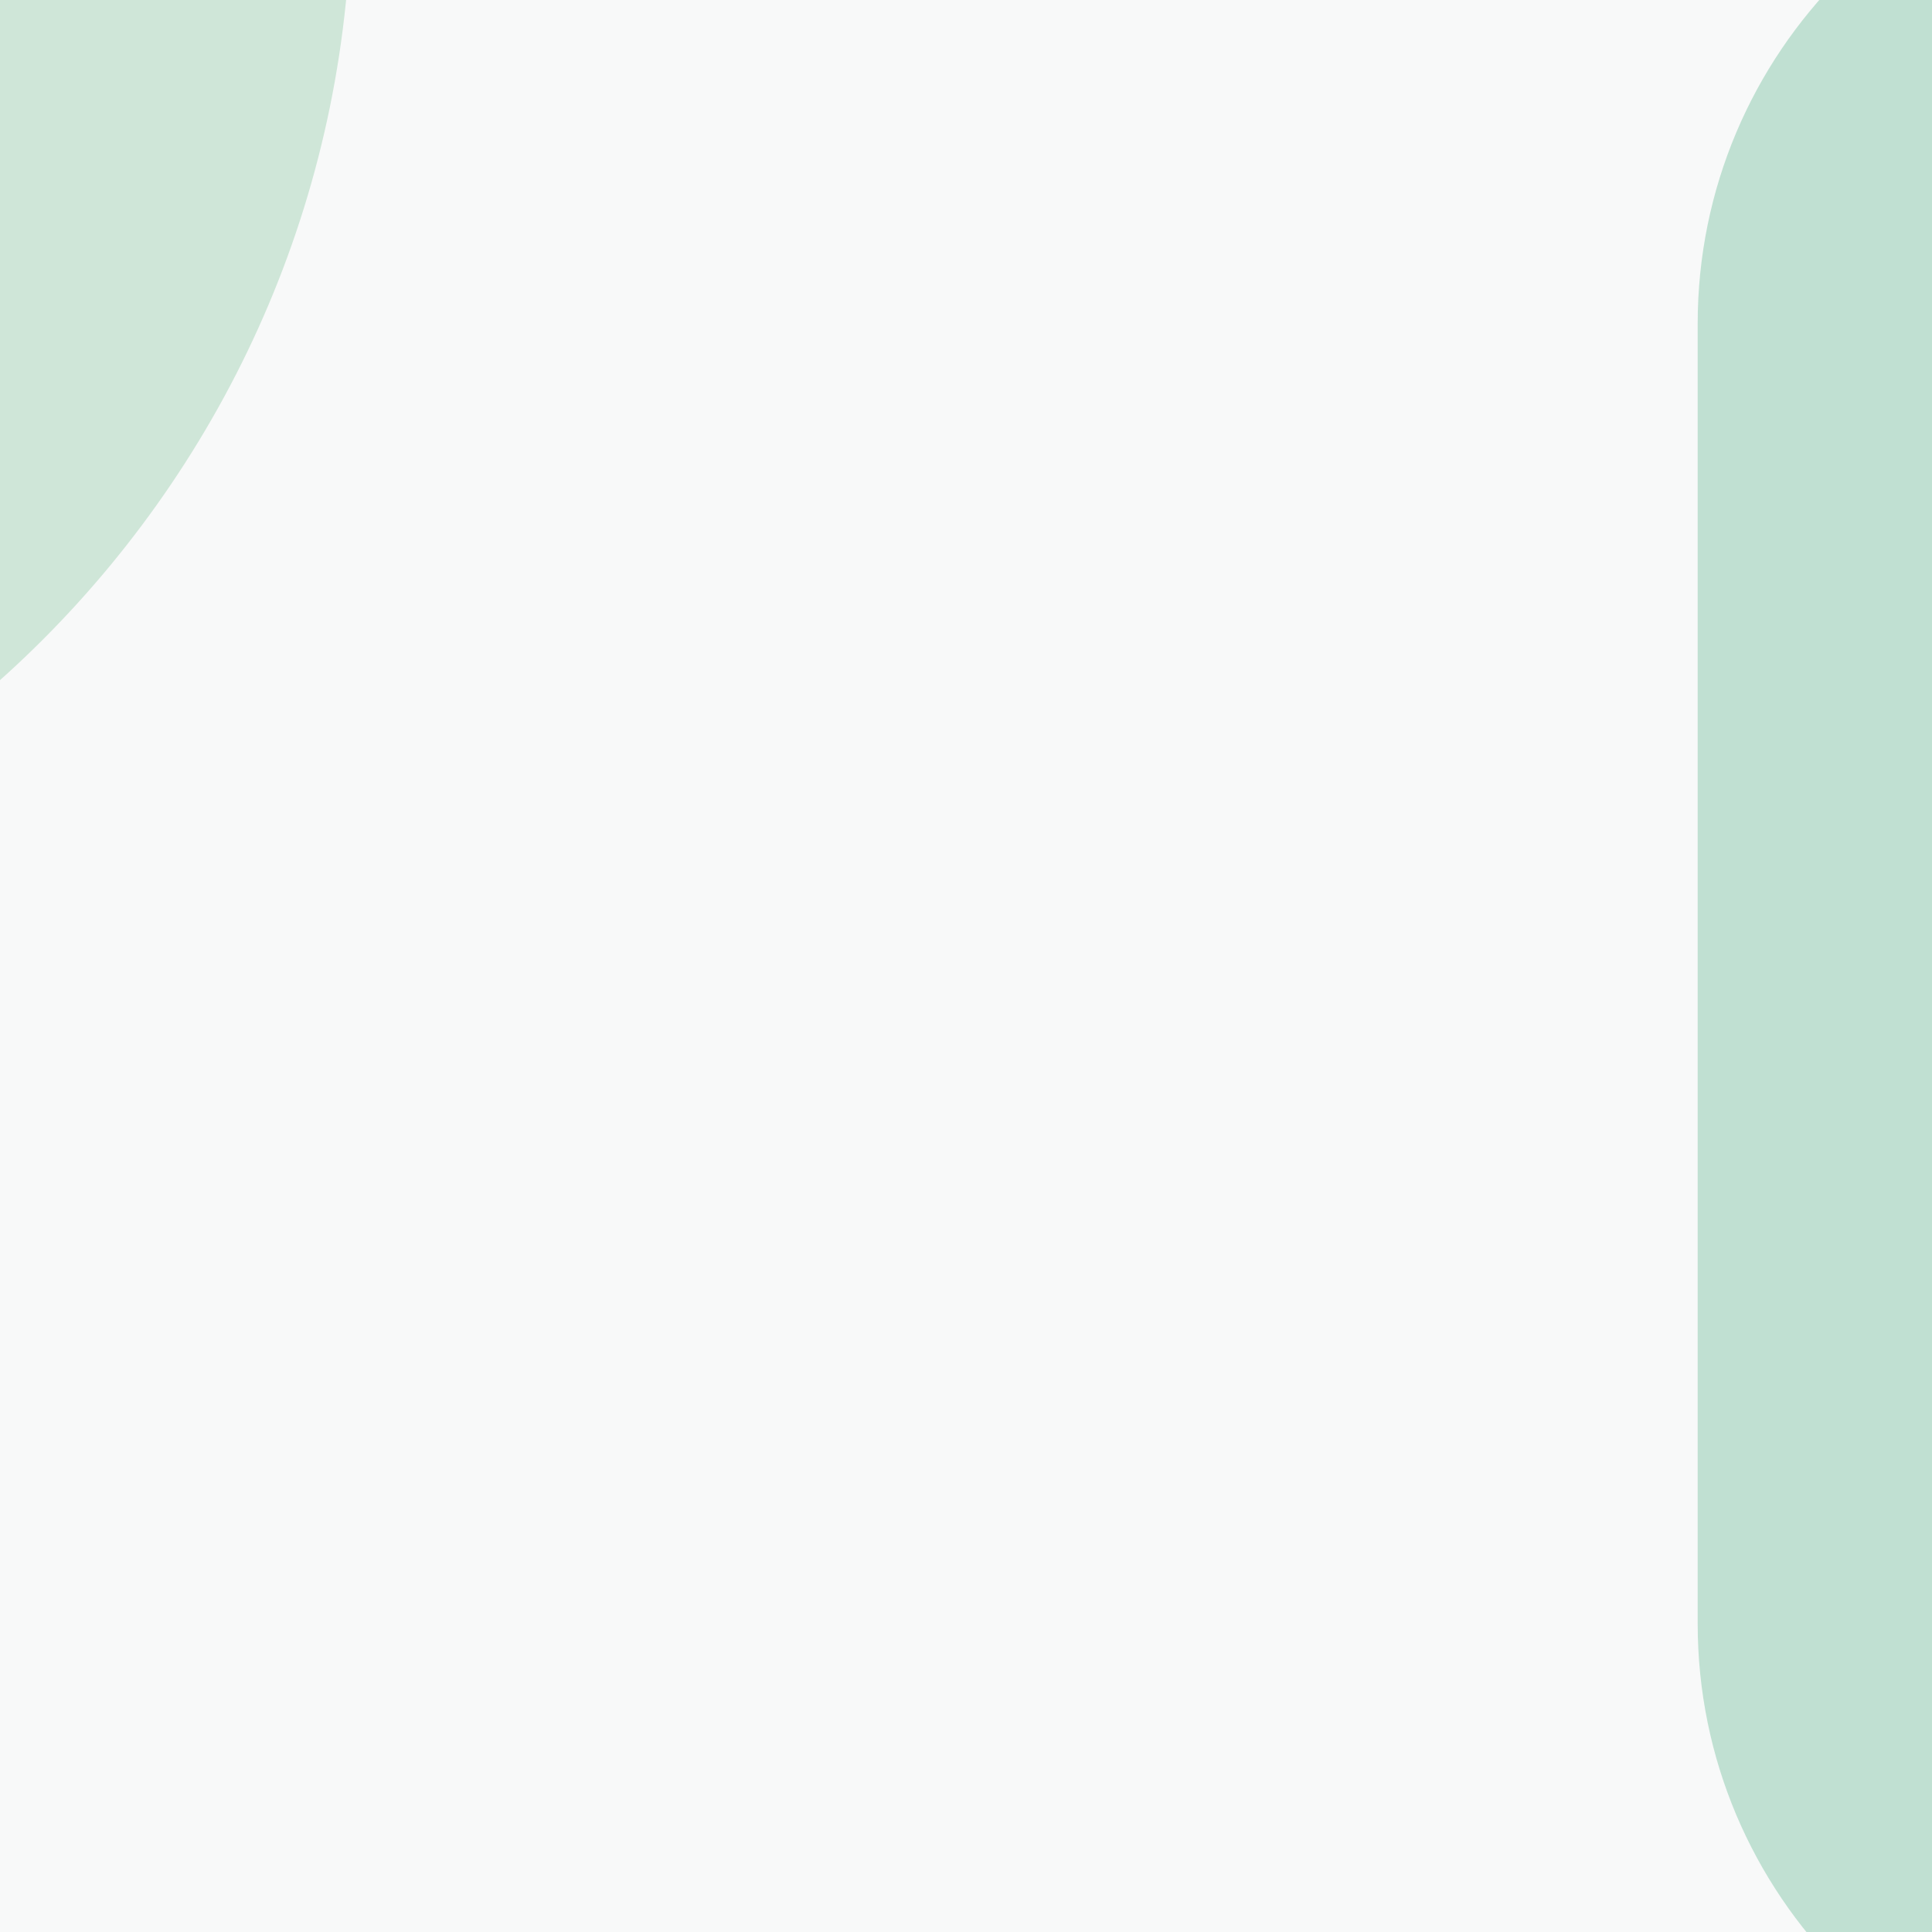
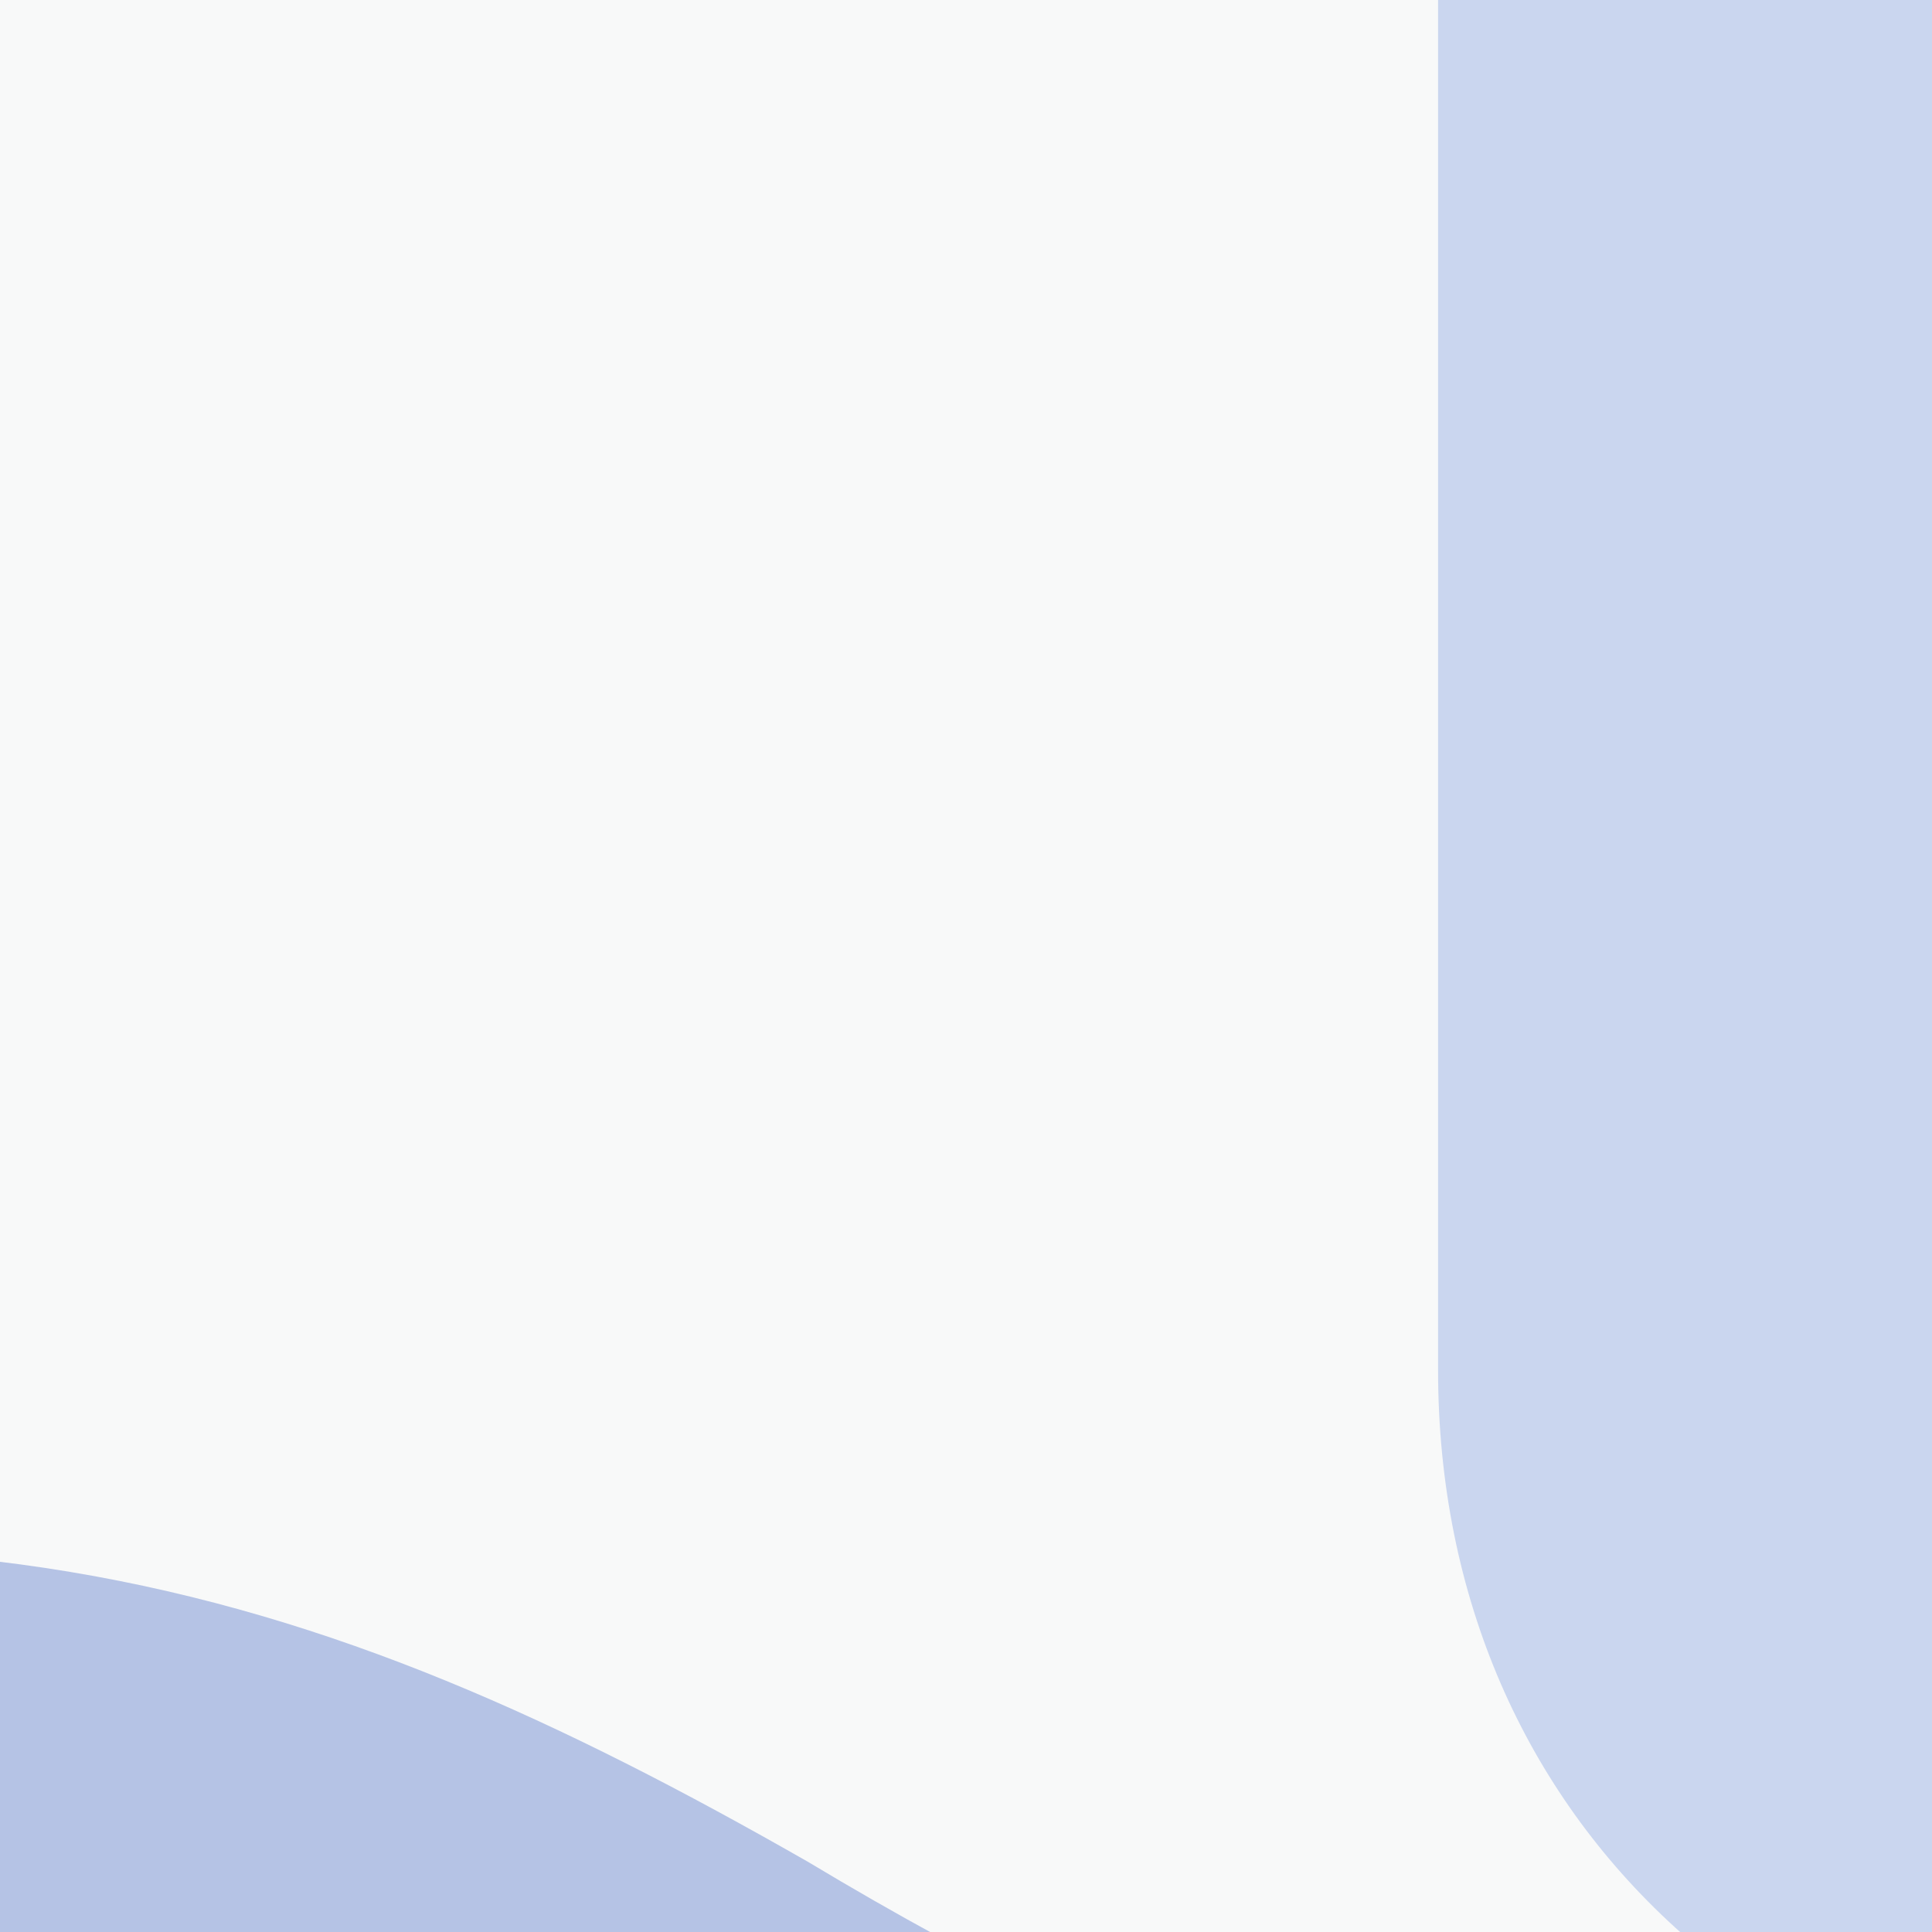
<svg xmlns="http://www.w3.org/2000/svg" id="Laag_1" version="1.1" viewBox="42.52 0.00 155.91 155.91">
  <defs>
    <style>
      .st0 {
-         fill: #b6dccb;
-         isolation: isolate;
-         opacity: .85;
+         fill: none;
      }

      .st1 {
+         fill: #aebee3;
+         isolation: isolate;
+         opacity: .9;
+       }
+ 
+       .st2 {
+         fill: #cad6ef;
+       }
+ 
+       .st3 {
        fill: #f8f9f9;
      }

-       .st2 {
-         fill: #cfe6d8;
+       .st4 {
+         clip-path: url(#clippath);
      }
    </style>
+     <clipPath id="clippath">
+       <rect class="st0" width="240.94" height="155.91" />
+     </clipPath>
  </defs>
-   <rect class="st1" y="0" width="240.94" height="155.91" rx="0" ry="0" />
-   <circle class="st2" cx="-14.17" cy="-8.5" r="85.04" />
-   <path class="st0" d="M219.21-13.55h0c21.92,0,39.69,17.77,39.69,39.69v104.88c0,21.92-17.77,39.69-39.69,39.69h0c-21.92,0-39.69-17.77-39.69-39.69V26.13c0-21.92,17.77-39.69,39.69-39.69h0Z" />
+   <g class="st4">
+     <rect class="st3" width="240.94" height="155.91" rx="0" ry="0" />
+     <path class="st2" d="M226.6-17.01h51.02v189.92h-51.02c-39.69,0-68.03-25.51-68.03-62.36V-17.01c0-39.69,28.35-62.36,68.03-62.36V-17.01h0Z" />
+     <path class="st1" d="M-28.35,133.23c62.36-17.01,96.38-5.67,136.06,17.01,28.35,17.01,56.69,28.35,107.72,34.02v45.35H-56.69l28.35-96.38h-.01Z" />
+   </g>
</svg>
